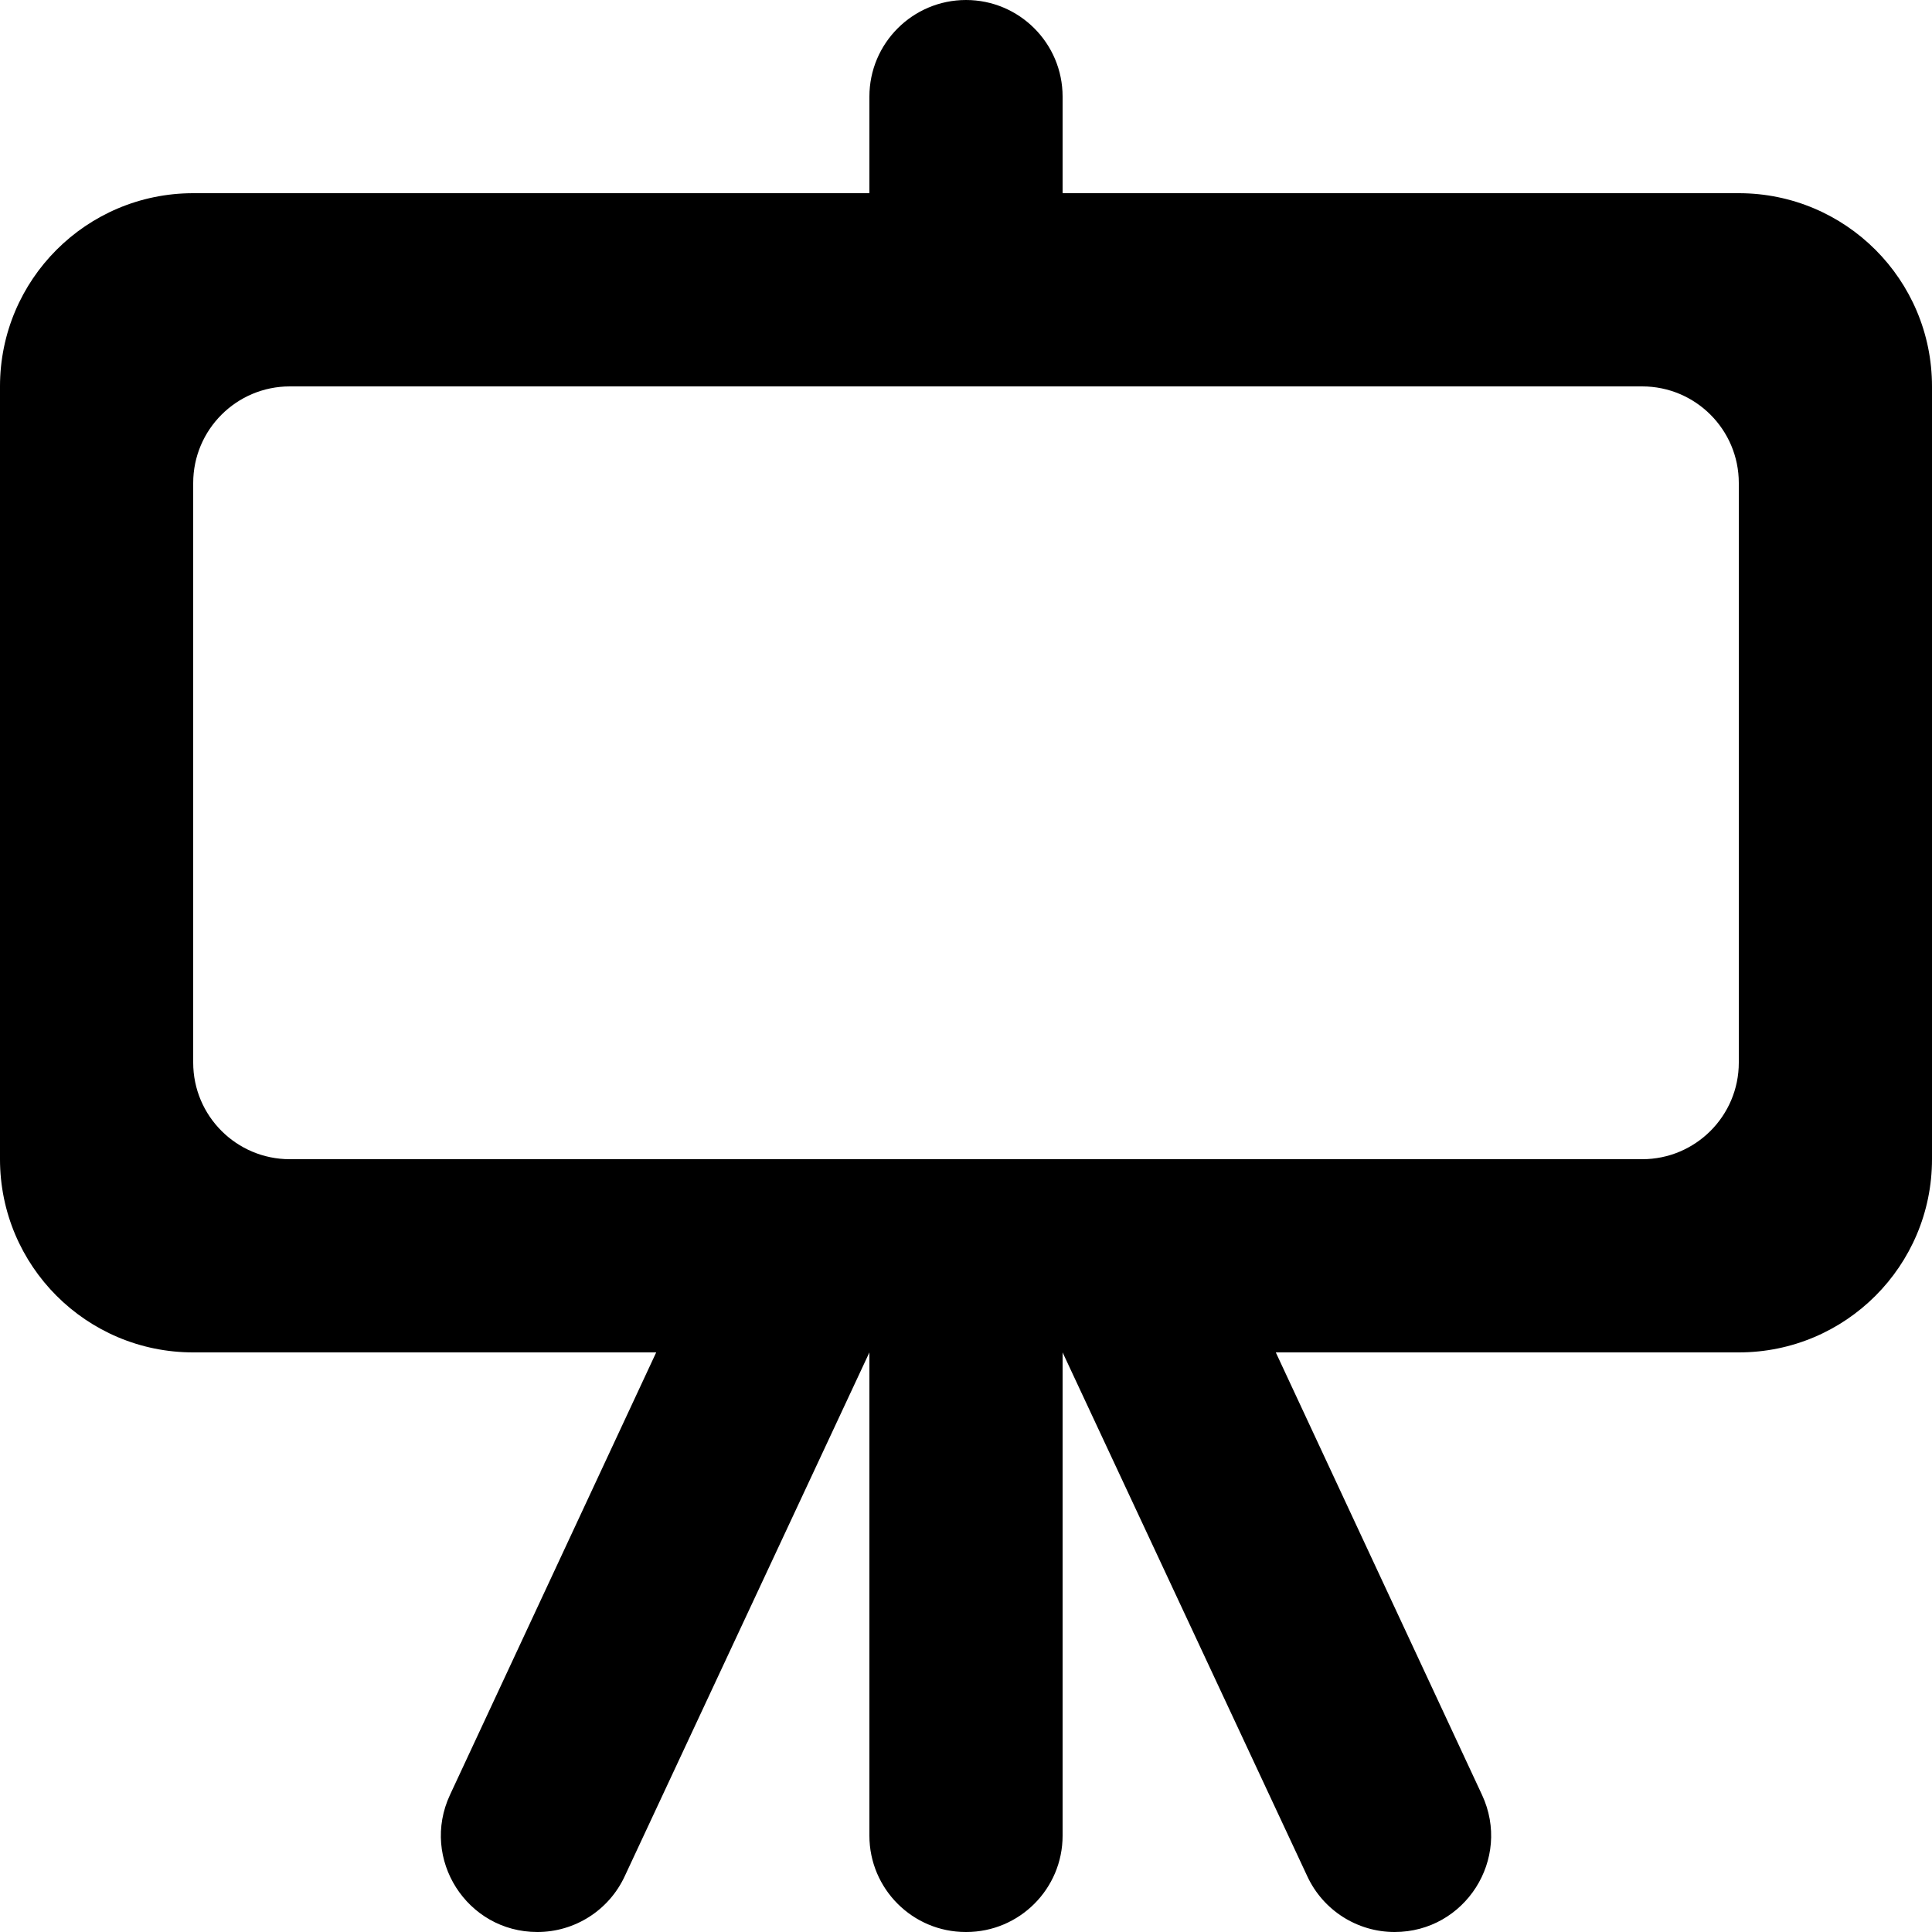
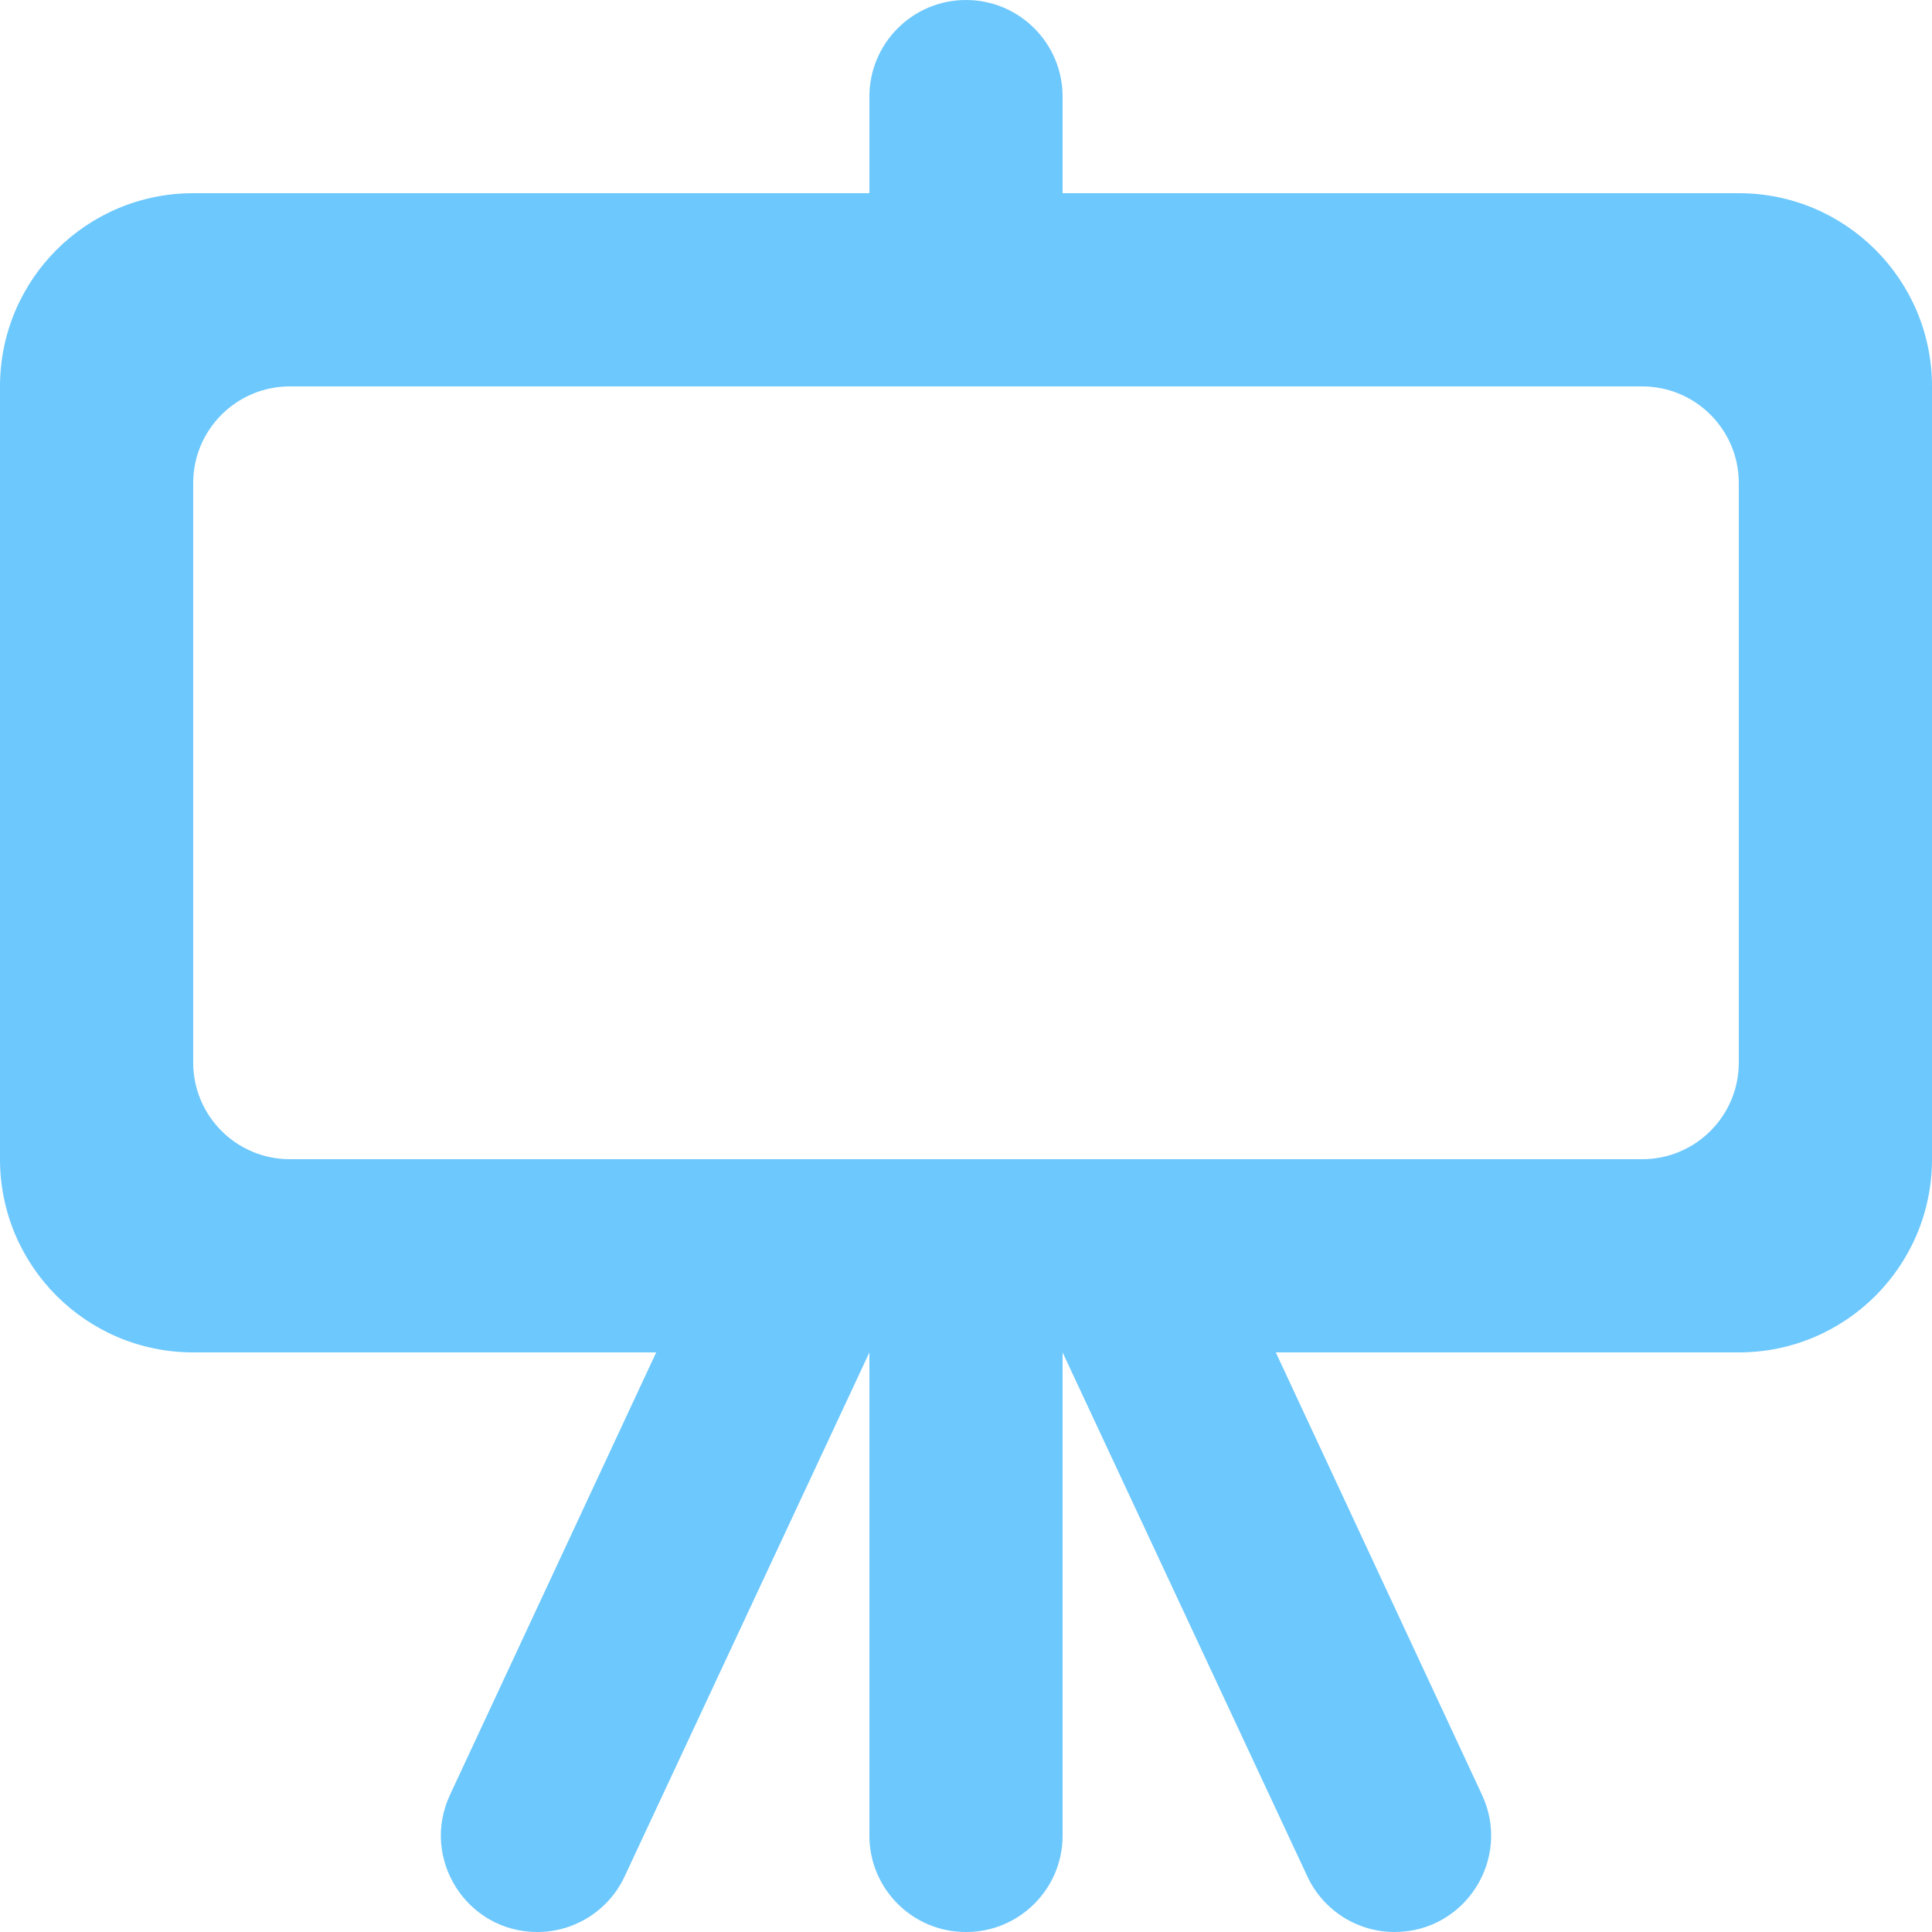
<svg xmlns="http://www.w3.org/2000/svg" width="800px" height="800px" viewBox="0 0 20 20" version="1.1">
  <defs>

</defs>
  <g id="Page-1" stroke="none" stroke-width="1" fill="none" fill-rule="evenodd">
-     <g id="Dribbble-Light-Preview" transform="translate(-140, -4999)" fill="#000000">
+     <g id="Dribbble-Light-Preview" transform="translate(-140, -4999)" fill="#6dc8fd">
      <g id="icons" transform="translate(56, 160)">
        <path d="M102,4850 C102,4850.552 101.552,4851 101,4851 L95,4851 L93,4851 L87,4851 C86.448,4851 86,4850.552 86,4850 L86,4844 C86,4843.448 86.448,4843 87,4843 L101,4843 C101.552,4843 102,4843.448 102,4844 L102,4850 Z M102,4841 L95,4841 L95,4840 C95,4839.448 94.552,4839 94,4839 C93.448,4839 93,4839.448 93,4840 L93,4841 L86,4841 C84.895,4841 84,4841.895 84,4843 L84,4851 C84,4852.105 84.895,4853 86,4853 L90.793,4853 L88.658,4857.581 C88.35,4858.243 88.833,4859 89.562,4859 L89.563,4859 C89.95,4859 90.302,4858.776 90.466,4858.425 L93,4853 L93,4858.003 C93,4858.553 93.447,4859 93.997,4859 L94.003,4859 C94.553,4859 95,4858.553 95,4858.003 L95,4853 L97.534,4858.425 C97.698,4858.776 98.05,4859 98.437,4859 L98.437,4859 C99.167,4859 99.65,4858.243 99.342,4857.581 L97.207,4853 L102,4853 C103.105,4853 104,4852.105 104,4851 L104,4843 C104,4841.895 103.105,4841 102,4841 L102,4841 Z" id="showcase_round-[#726]">

</path>
      </g>
    </g>
  </g>
</svg>
